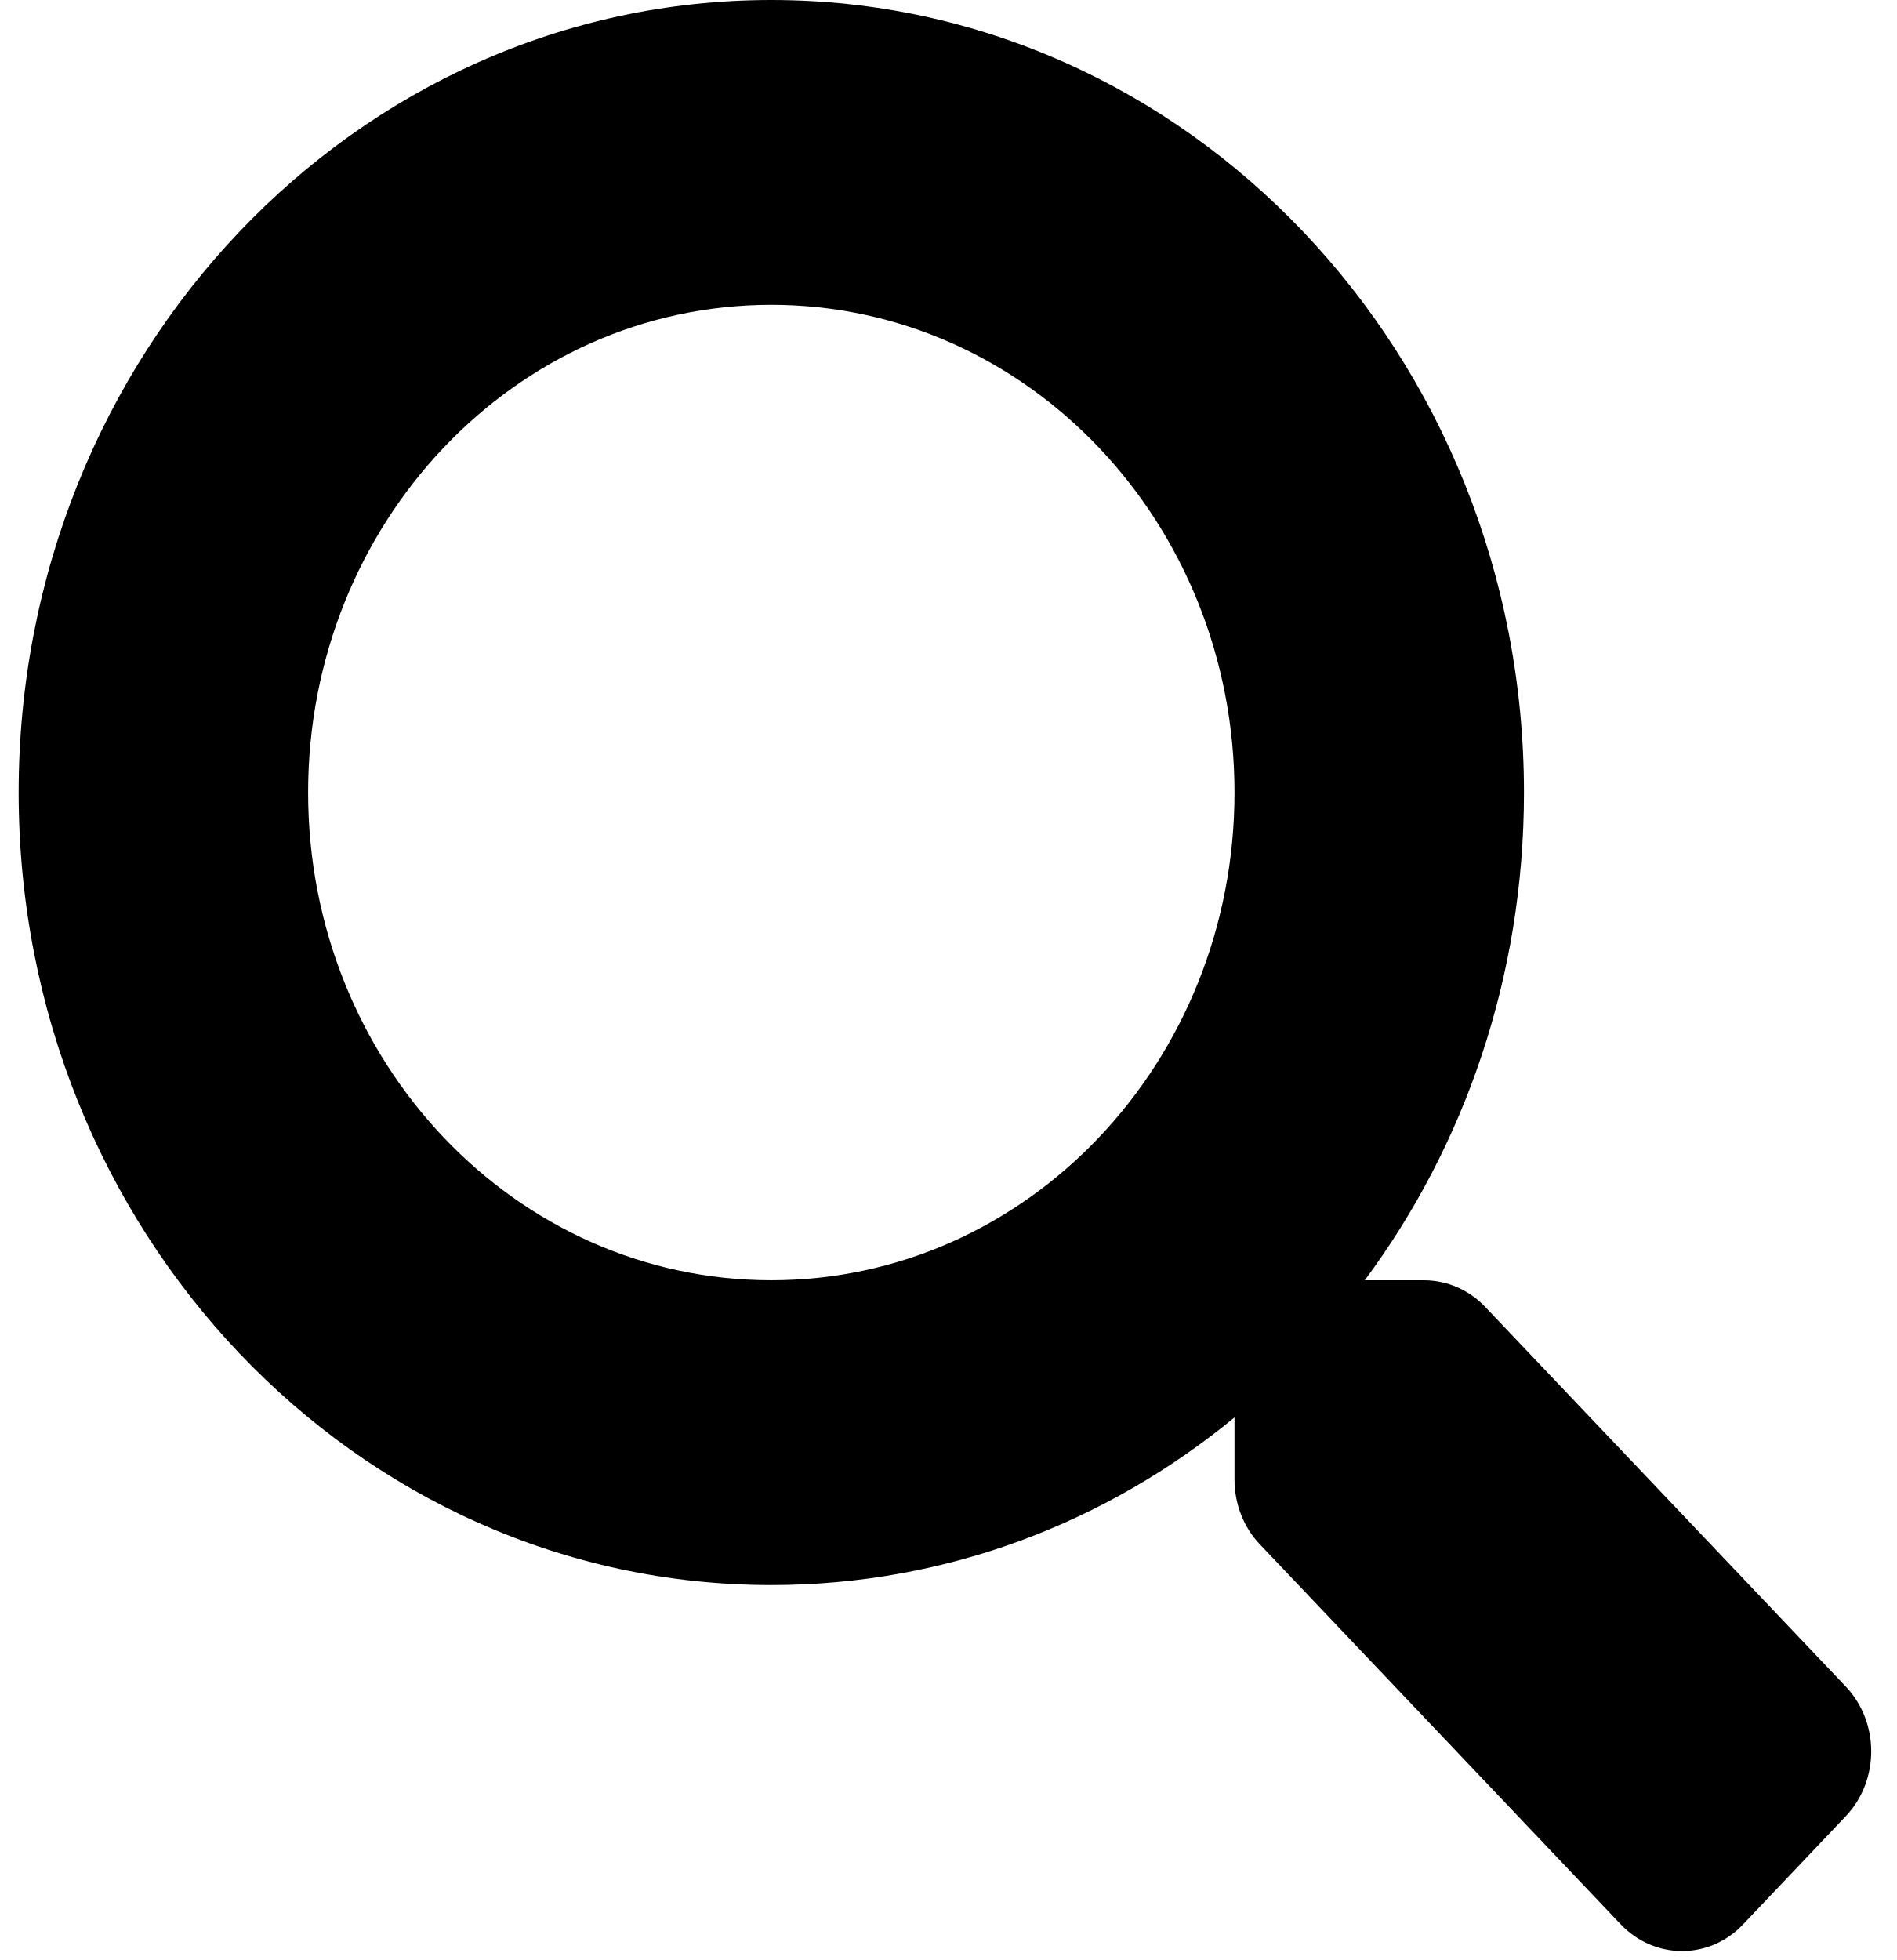
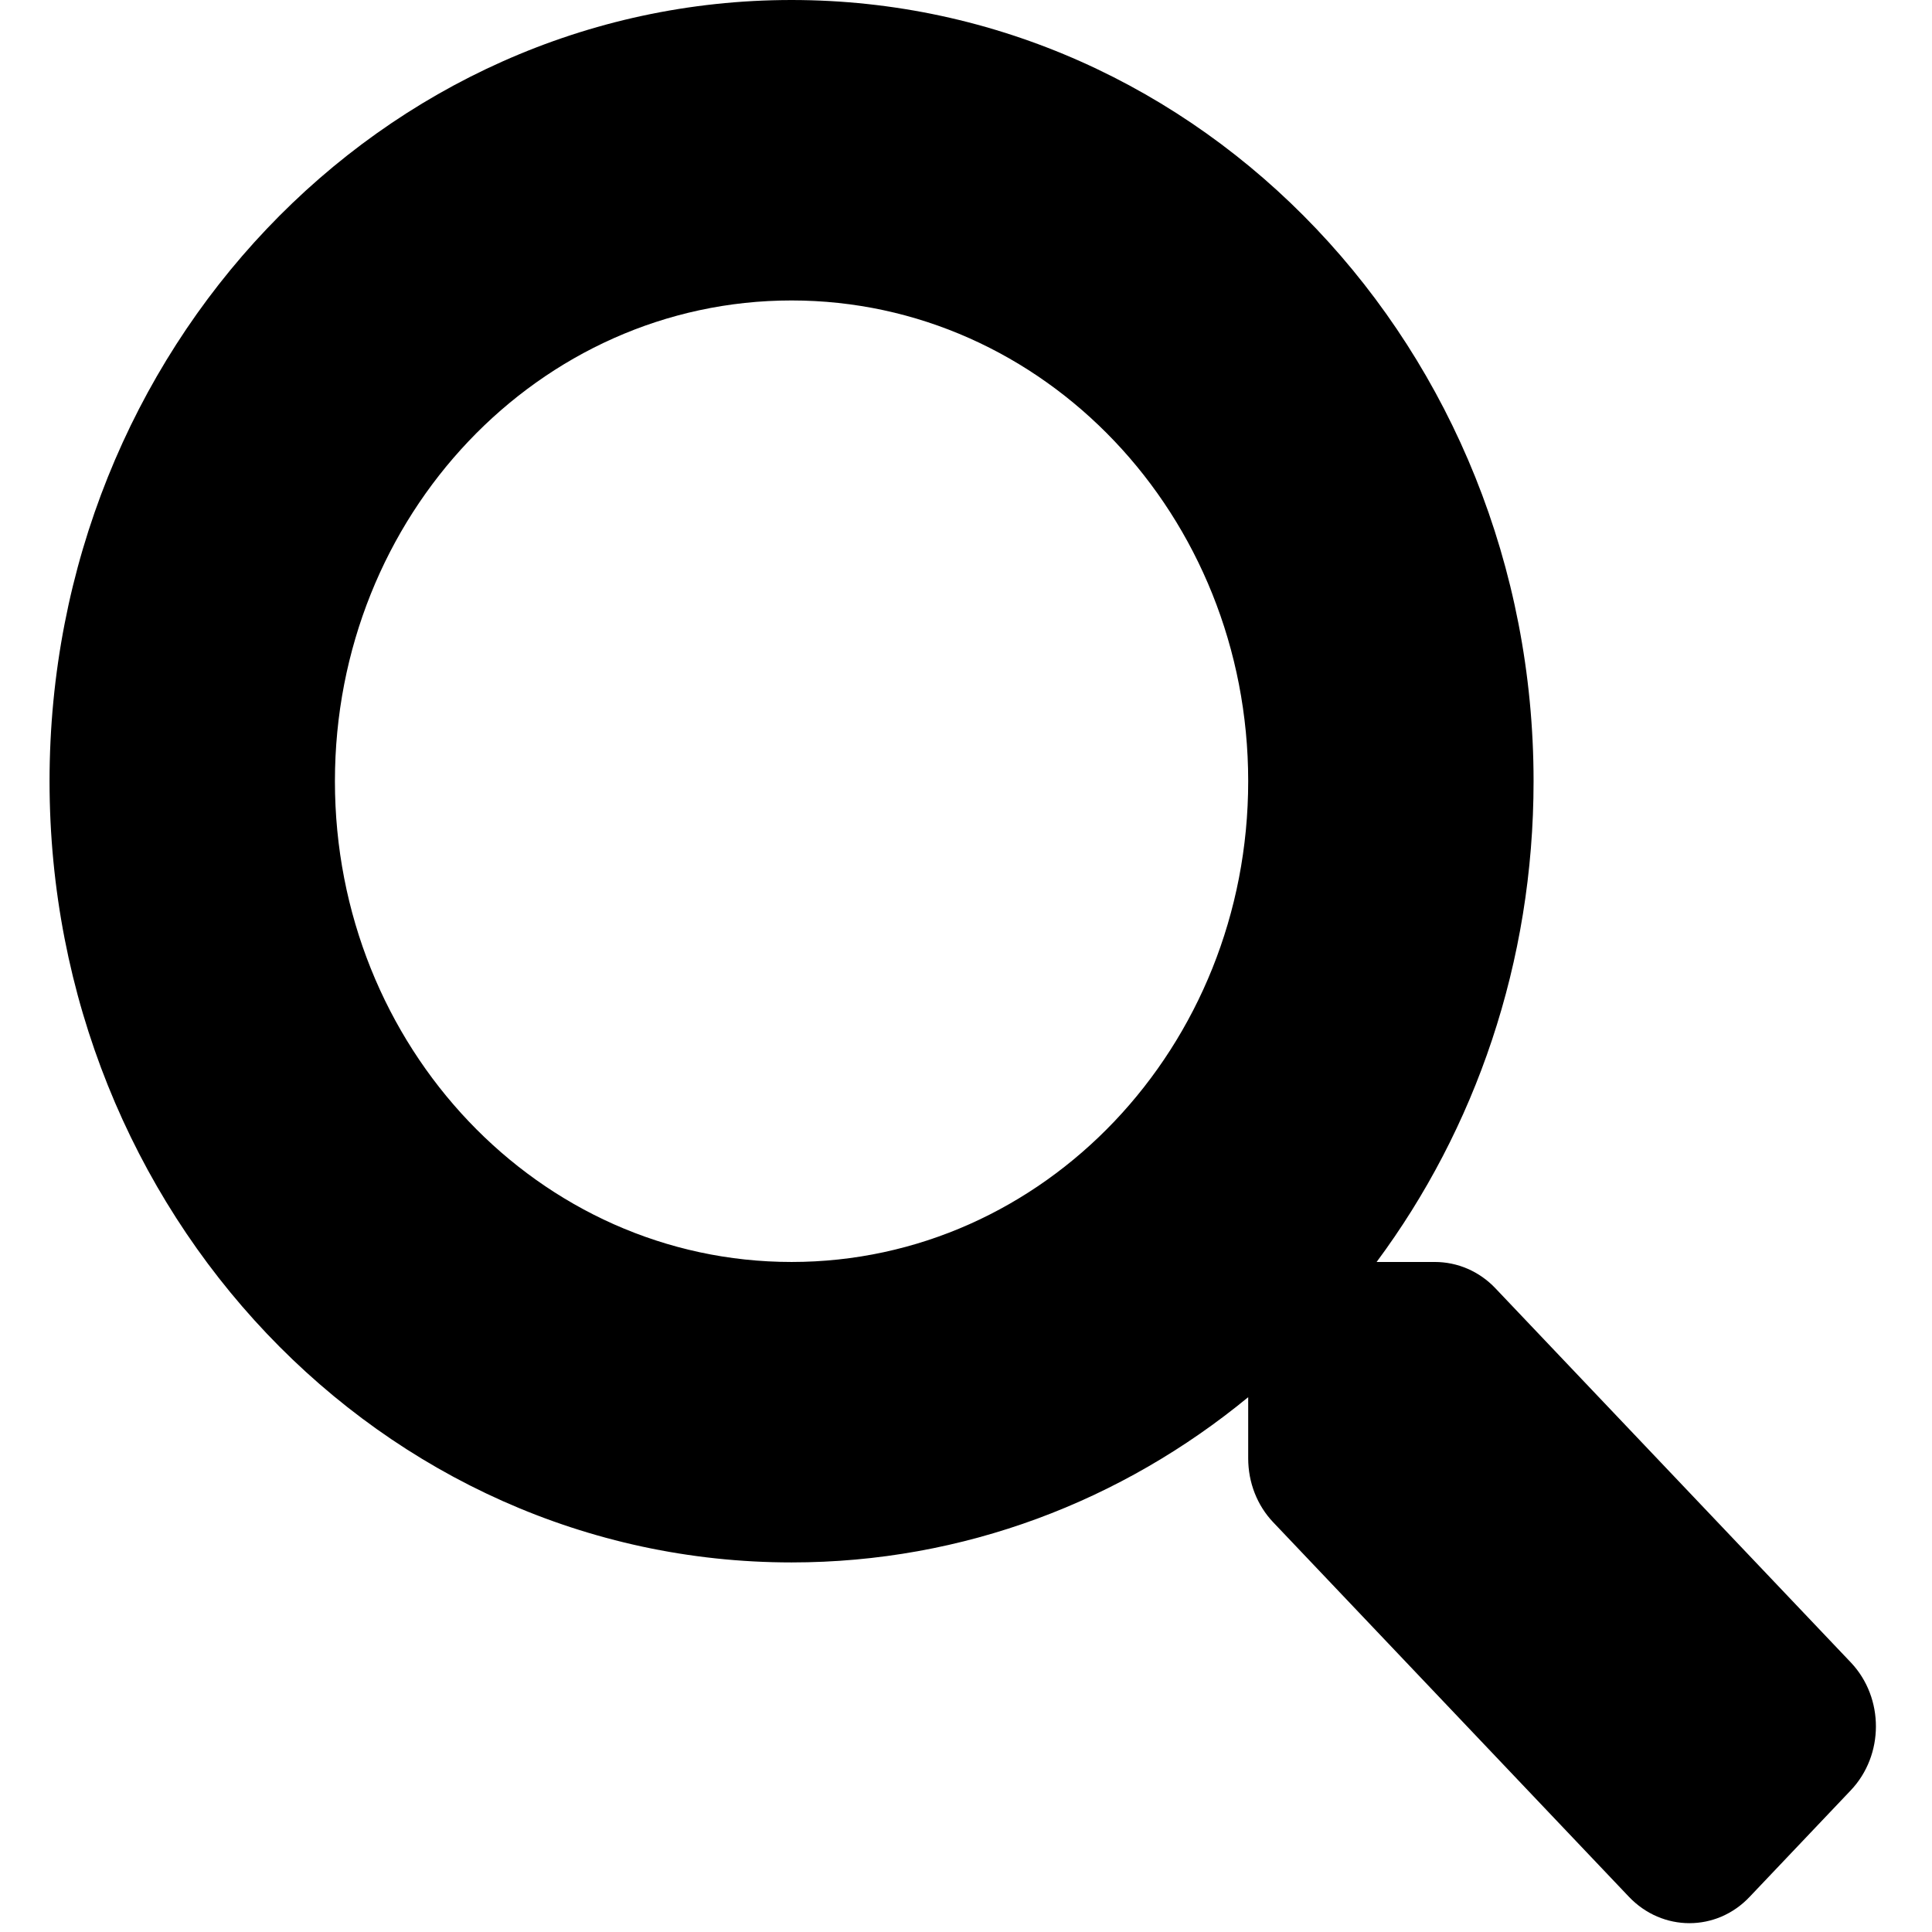
- <svg xmlns="http://www.w3.org/2000/svg" width="60" height="62" viewBox="0 0 60 62" fill="none">
+ <svg xmlns="http://www.w3.org/2000/svg" width="16" height="16" viewBox="0 0 60 62" fill="none">
  <path d="M58.403 53.358L46.989 41.342C46.474 40.799 45.776 40.498 45.043 40.498H43.177C46.337 36.243 48.214 30.892 48.214 25.07C48.214 11.221 37.556 0 24.402 0C11.248 0 0.59 11.221 0.59 25.07C0.59 38.919 11.248 50.14 24.402 50.14C29.931 50.14 35.014 48.163 39.056 44.837V46.801C39.056 47.573 39.342 48.308 39.857 48.85L51.271 60.867C52.347 62 54.087 62 55.152 60.867L58.391 57.456C59.468 56.323 59.468 54.491 58.403 53.358ZM24.402 40.498C16.308 40.498 9.748 33.603 9.748 25.07C9.748 16.549 16.297 9.642 24.402 9.642C32.496 9.642 39.056 16.537 39.056 25.07C39.056 33.592 32.507 40.498 24.402 40.498Z" fill="black" />
</svg>
